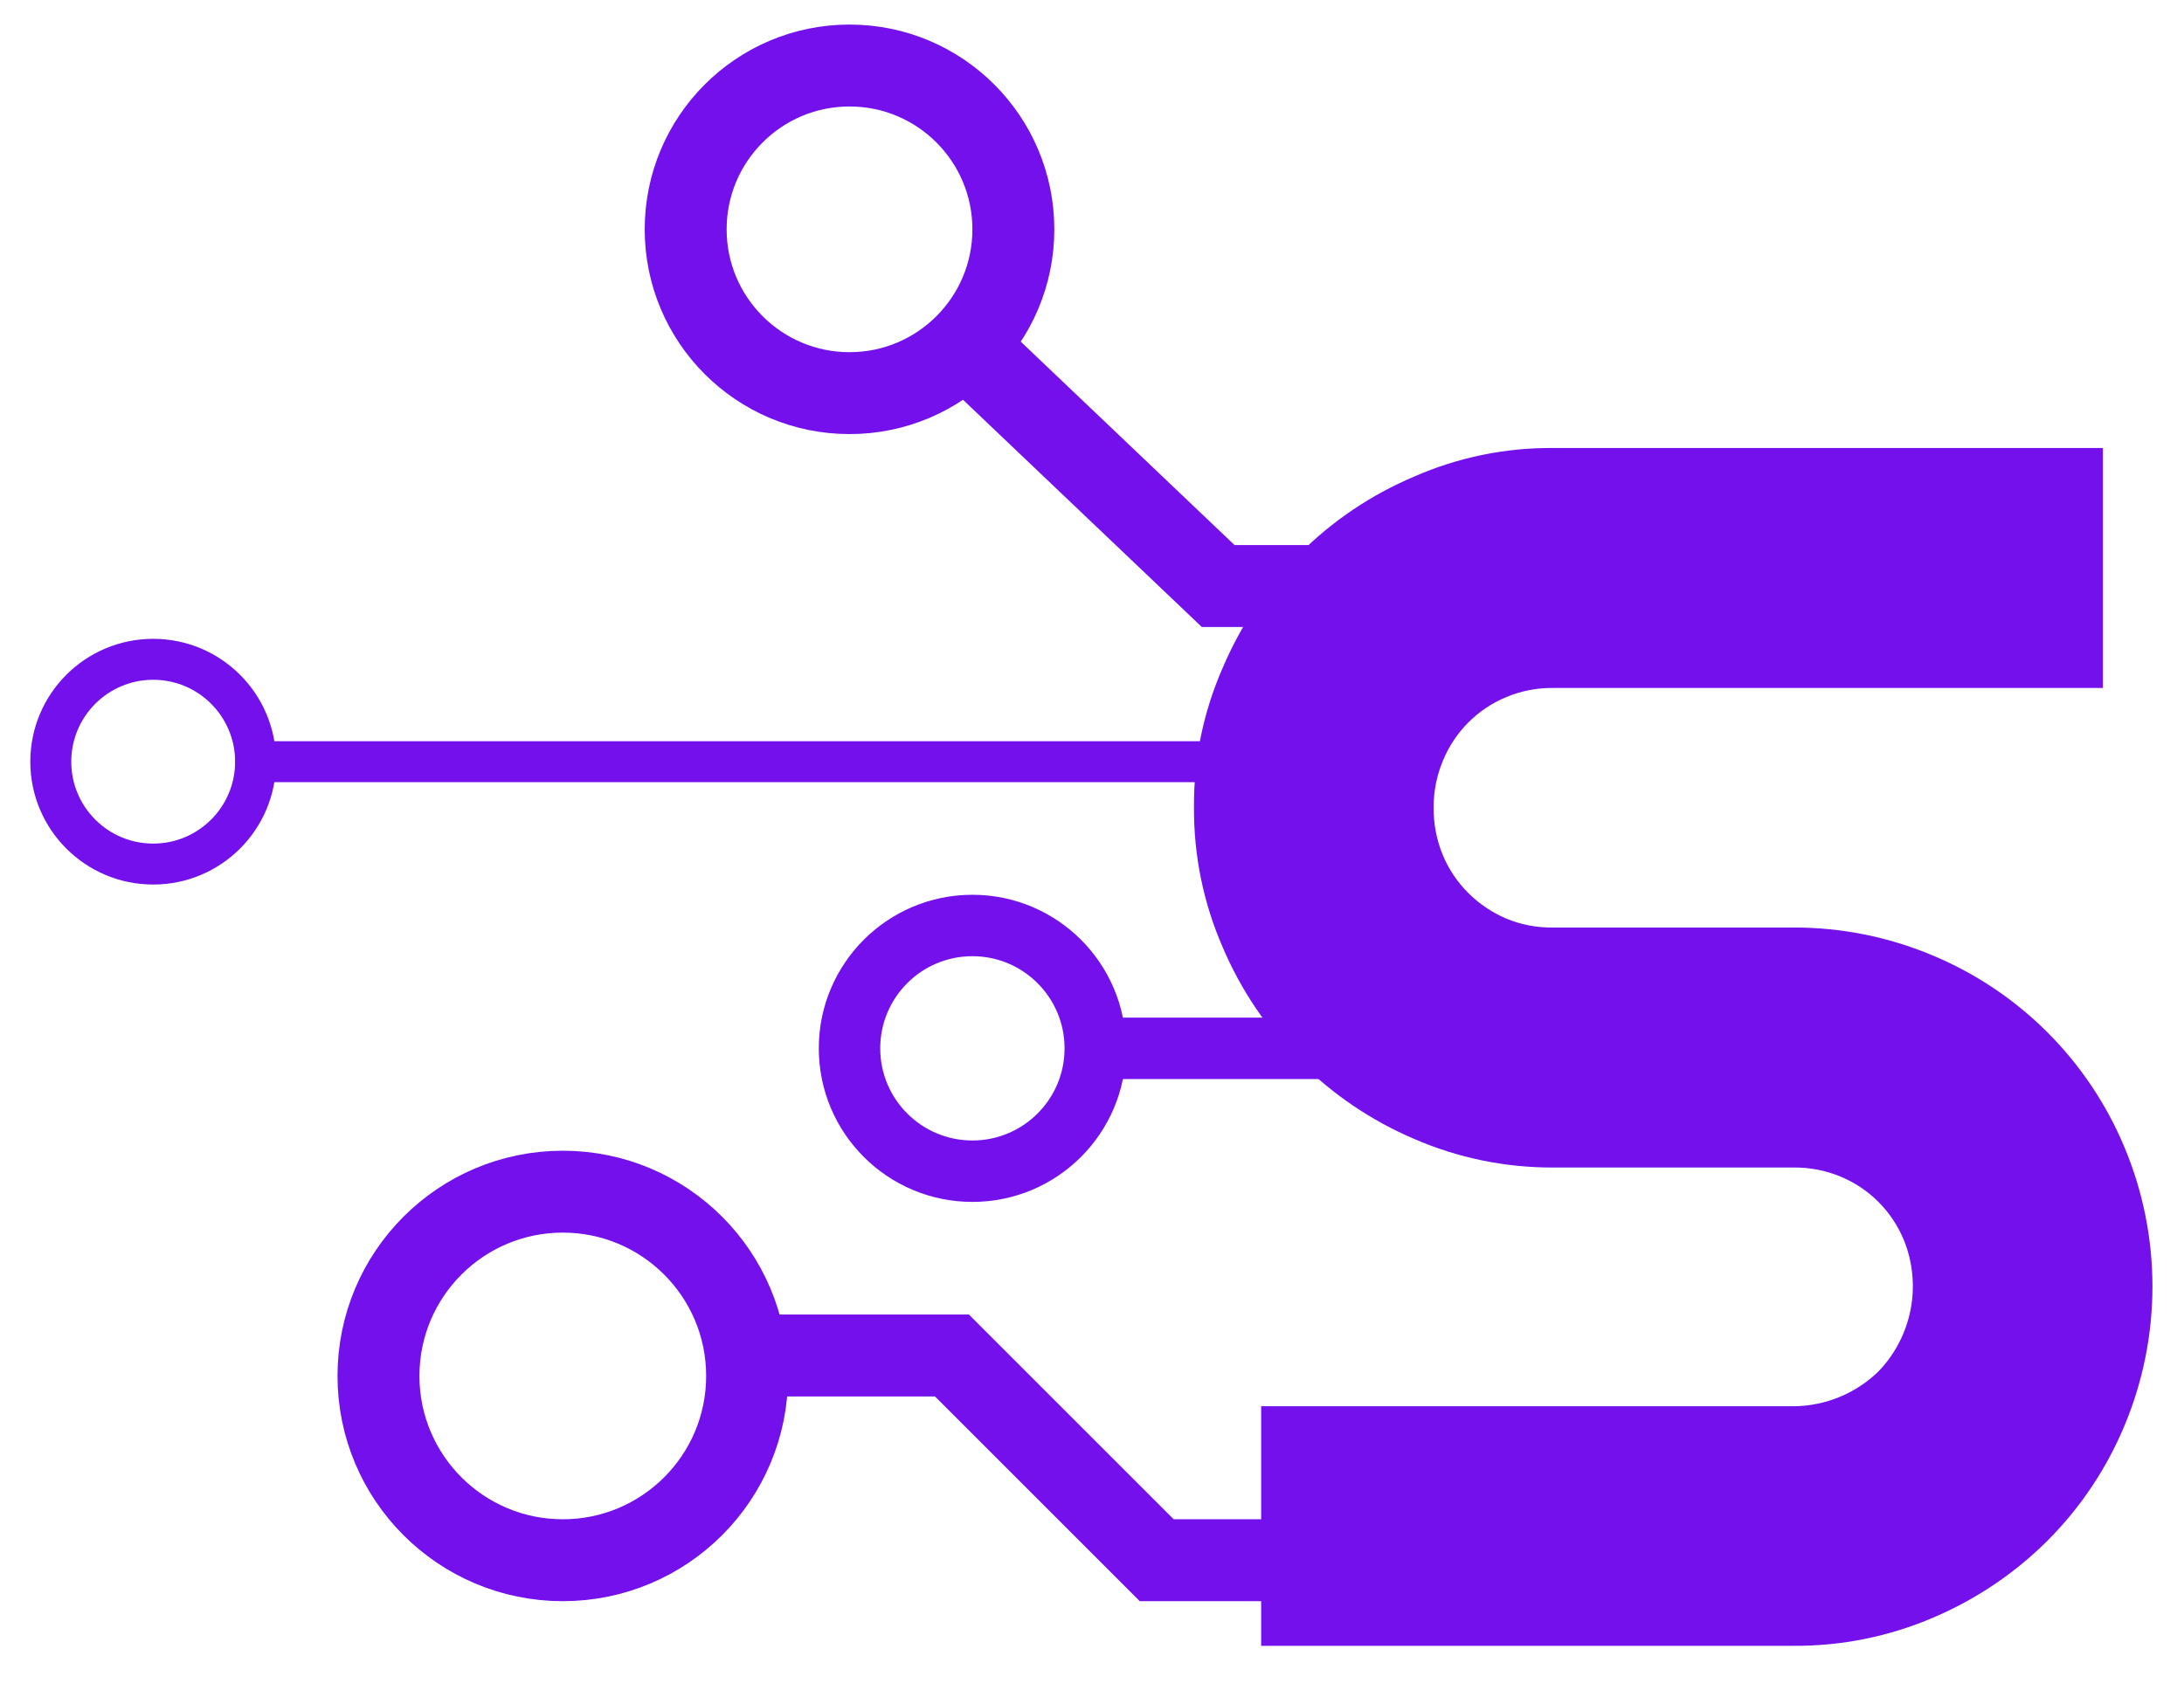
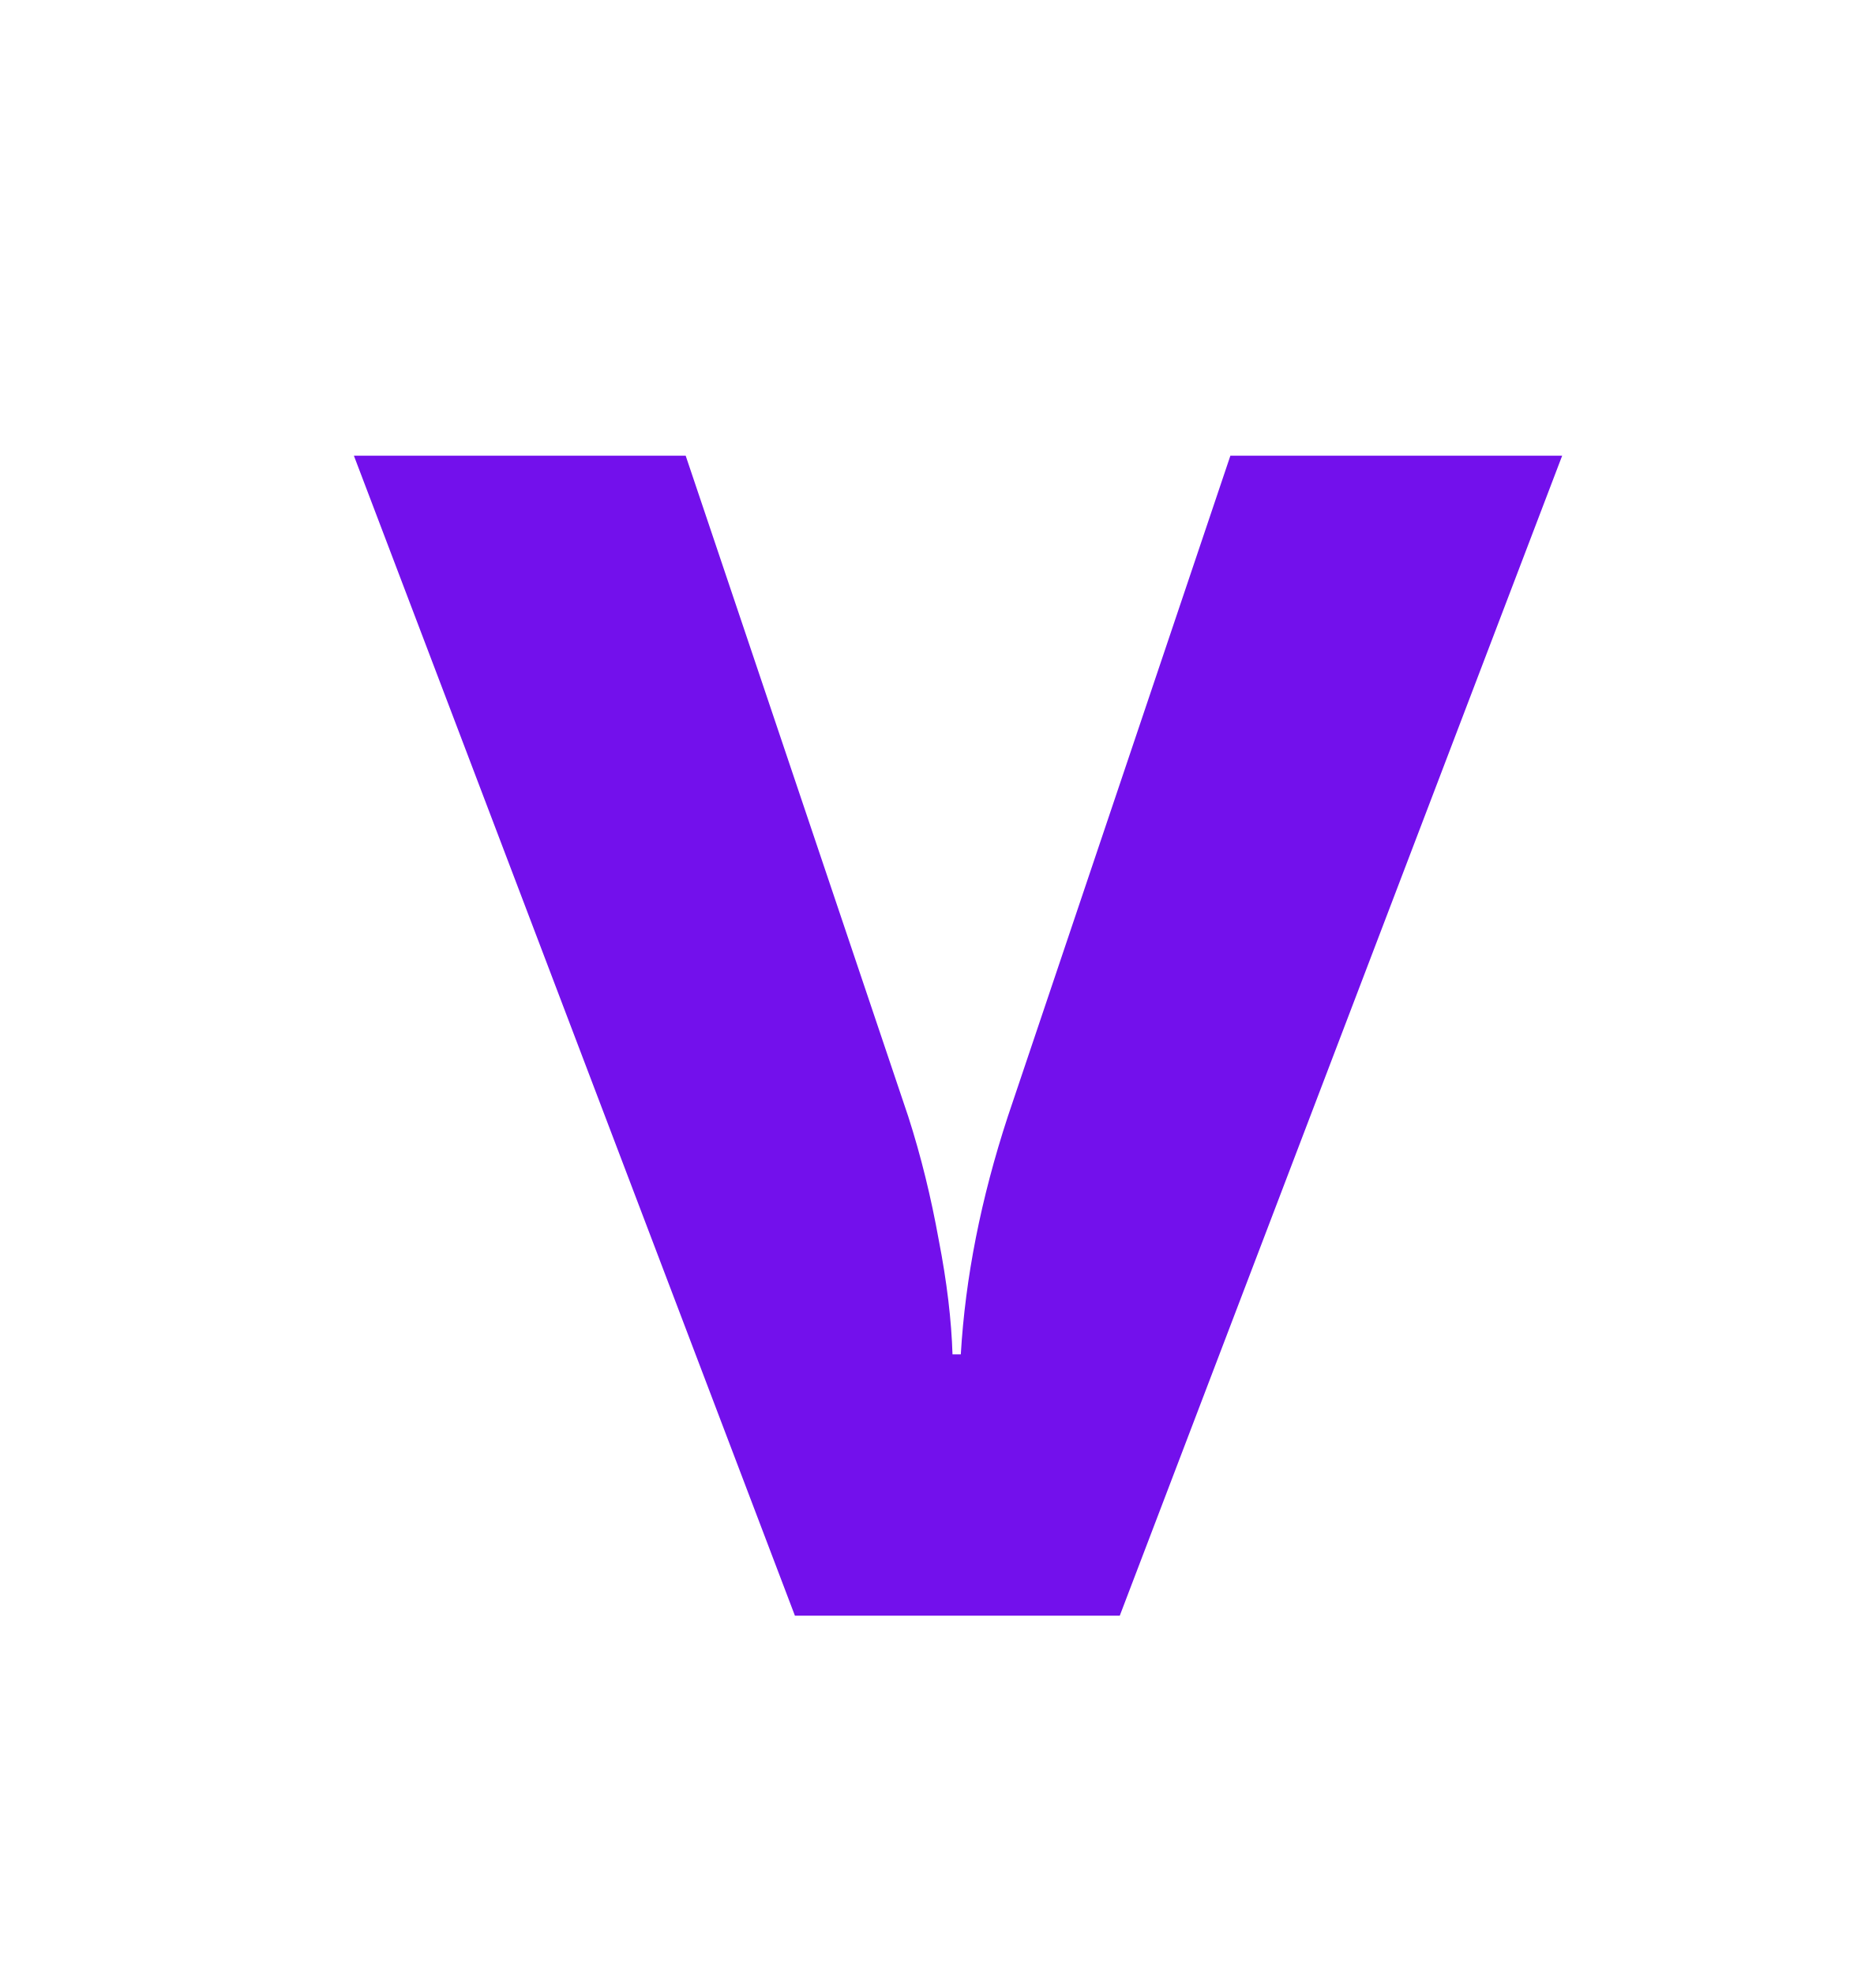
- <svg xmlns="http://www.w3.org/2000/svg" id="Layer_1" data-name="Layer 1" viewBox="0 0 53.32 41.6">
+ <svg xmlns="http://www.w3.org/2000/svg" id="Layer_1" data-name="Layer 1" viewBox="0 0 21.2 22.31">
  <defs>
-     <style>.cls-1{fill:#7310ec;}.cls-2,.cls-3,.cls-4{fill:none;stroke:#7310ec;stroke-miterlimit:10;}.cls-2{stroke-width:1.5px;}.cls-3{stroke-width:2px;}</style>
+     <style>.cls-1{font-size:24px;fill:#7310ec;font-family:SairaStencil-Bold, Saira Stencil;font-weight:700;}</style>
  </defs>
-   <path class="cls-1" d="M29.15,19.71a8.28,8.28,0,0,1,.7-3.4,8.79,8.79,0,0,1,4.67-4.67,8.28,8.28,0,0,1,3.4-.7H51.34V16.8H37.92a2.86,2.86,0,0,0-1.14.22,2.85,2.85,0,0,0-1.55,1.55A2.93,2.93,0,0,0,35,19.71a3,3,0,0,0,.22,1.16,2.86,2.86,0,0,0,.62.93,2.94,2.94,0,0,0,.93.63,2.86,2.86,0,0,0,1.14.22h5.86a8.69,8.69,0,0,1,3.41.68A8.71,8.71,0,0,1,51.86,28a8.8,8.8,0,0,1,0,6.83A8.73,8.73,0,0,1,50,37.61a8.87,8.87,0,0,1-2.8,1.89,8.52,8.52,0,0,1-3.41.69h-13V34.34h13a3,3,0,0,0,2.07-.85,3,3,0,0,0,.62-3.21,2.85,2.85,0,0,0-1.55-1.55,2.9,2.9,0,0,0-1.14-.22H37.92a8.44,8.44,0,0,1-3.4-.7,8.86,8.86,0,0,1-4.67-4.68A8.41,8.41,0,0,1,29.15,19.71Z" />
-   <polyline class="cls-2" points="44.74 25.6 30.74 25.6 26.74 25.6" />
-   <circle class="cls-2" cx="23.74" cy="25.6" r="3" />
-   <polyline class="cls-3" points="46.24 38.1 31.24 38.1 28.24 38.1 23.24 33.1 18.24 33.1" />
-   <circle class="cls-3" cx="13.74" cy="33.6" r="4.5" />
-   <polyline class="cls-3" points="42.36 14.31 29.74 14.31 23.74 8.6" />
-   <circle class="cls-3" cx="20.74" cy="5.6" r="4" />
-   <line class="cls-4" x1="33.74" y1="18.6" x2="5.74" y2="18.6" />
-   <circle class="cls-4" cx="3.74" cy="18.6" r="2.5" />
+   <text class="cls-1" transform="translate(4 18.26)">v</text>
</svg>
